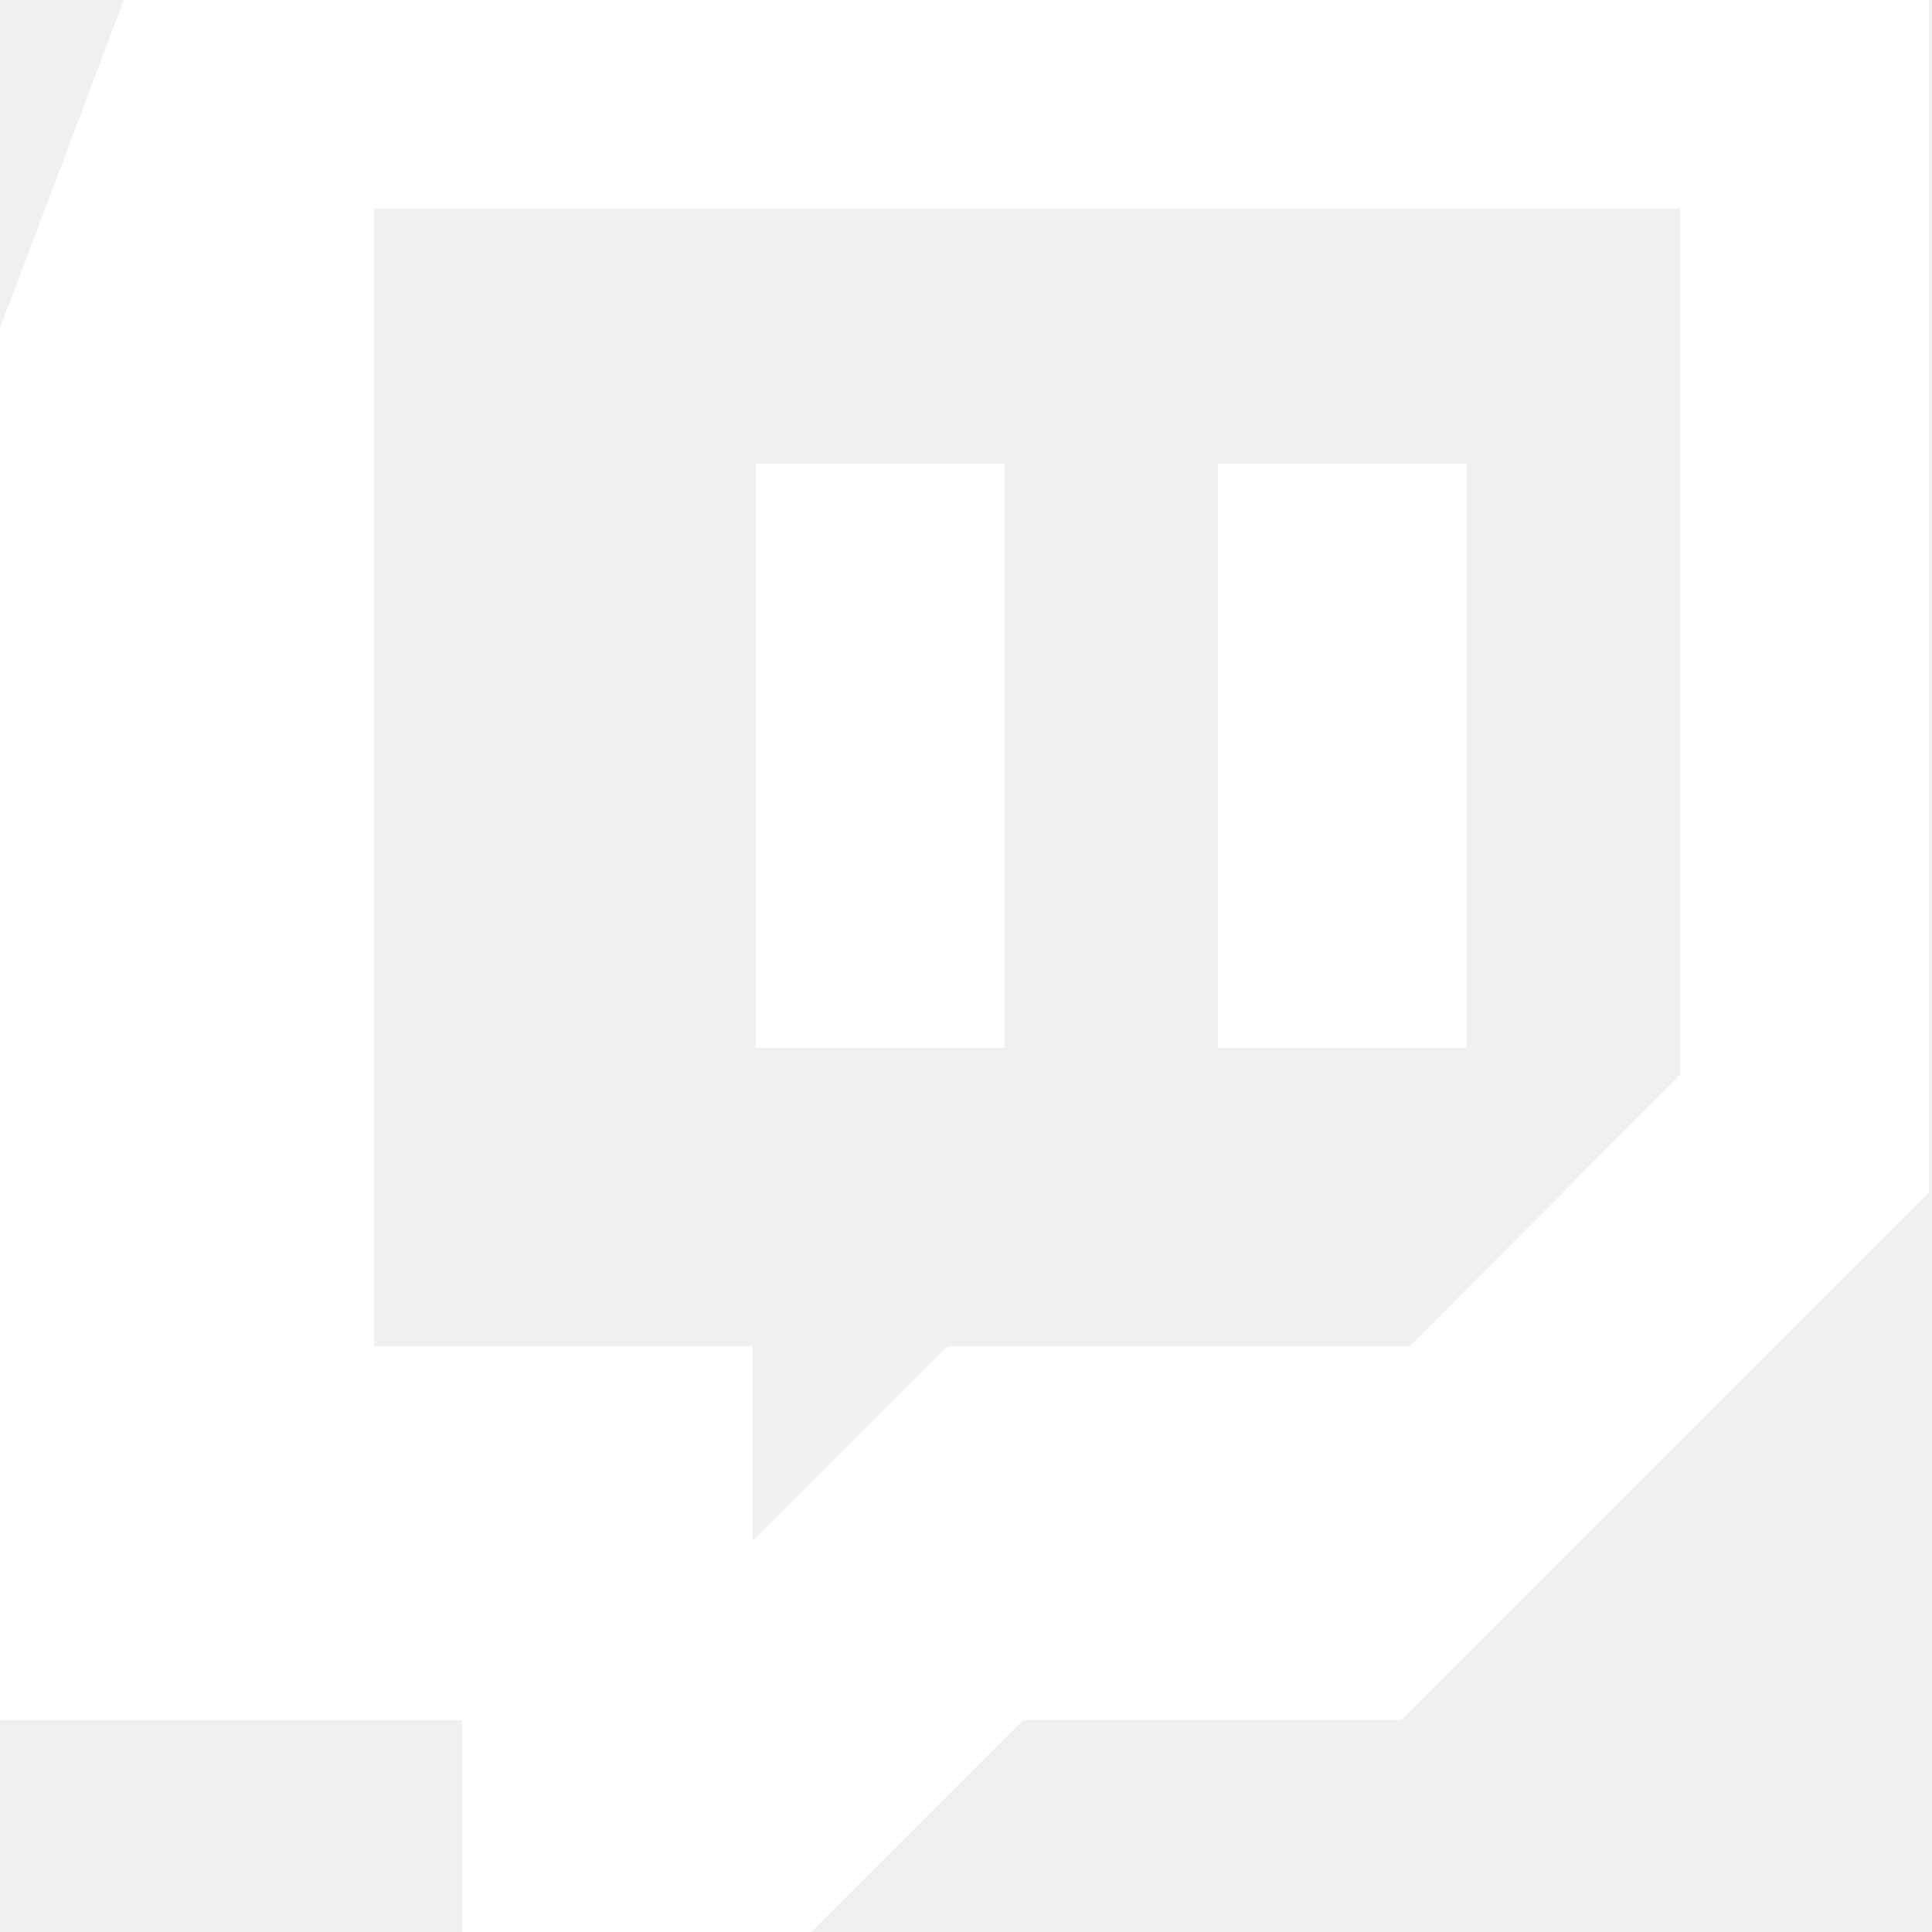
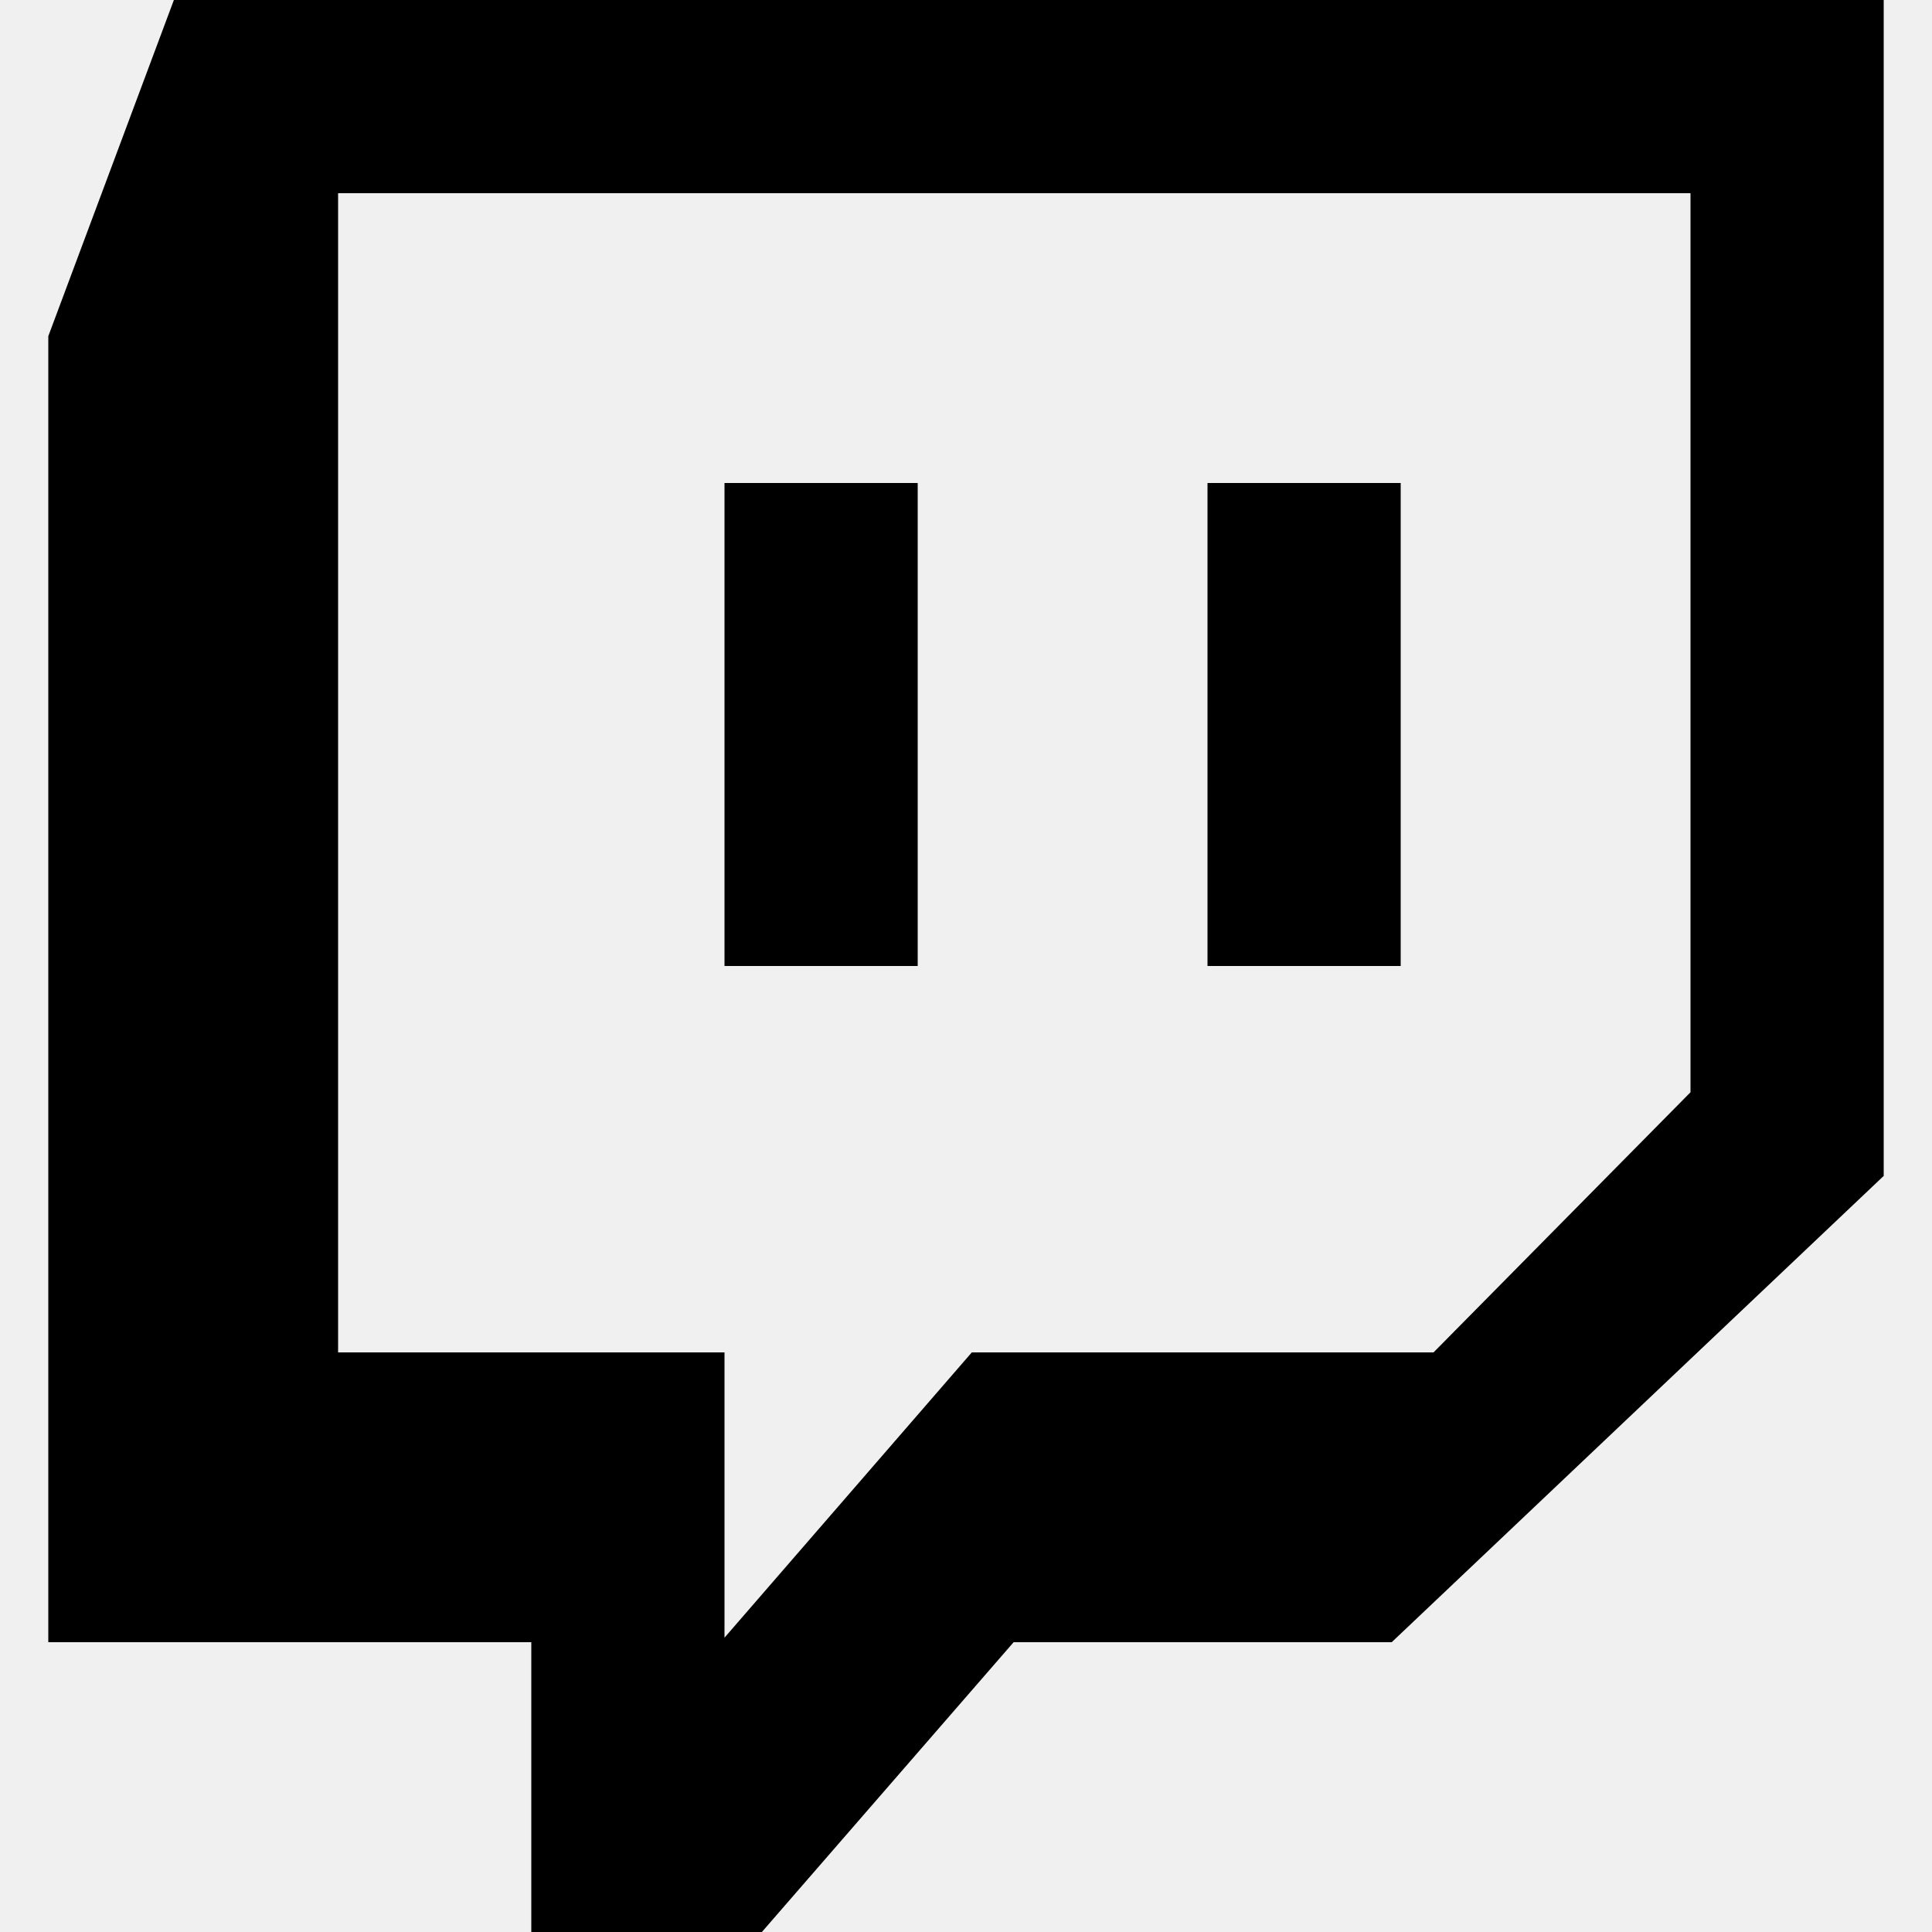
- <svg xmlns="http://www.w3.org/2000/svg" fill="#ffffff" width="800px" height="800px" viewBox="-0.5 0 24 24" stroke="#ffffff">
-   <g id="SVGRepo_bgCarrier" stroke-width="0" />
-   <g id="SVGRepo_tracerCarrier" stroke-linecap="round" stroke-linejoin="round" />
-   <g id="SVGRepo_iconCarrier">
-     <path d="m11.481 6.259v6.259h-2.091v-6.259zm5.74 0v6.259h-2.091v-6.259zm0 10.962 3.649-3.663v-11.467h-17.221v15.13h4.702v3.13l3.13-3.13zm5.74-17.221v14.61l-6.259 6.259h-4.702l-3.13 3.13h-3.13v-3.129h-5.74v-16.702l1.572-4.168z" />
+ <svg xmlns="http://www.w3.org/2000/svg" width="800px" height="800px" viewBox="-0.5 0 20 20" version="1.1">
+   <defs>
+ 
+ </defs>
+   <g id="Page-1" stroke="none" stroke-width="1" fill="none" fill-rule="evenodd">
+     <g id="Dribbble-Light-Preview" transform="translate(-141, -7399)" fill="#000000">
+       <g id="icons" transform="translate(56, 160)">
+         <path d="M97,7249 L99,7249 L99,7244 L97,7244 L97,7249 Z M92,7249 L94,7249 L94,7244 L92,7244 L92,7249 Z M102,7250.307 L102,7241 L88,7241 L88,7253 L92,7253 L92,7255.953 L94.56,7253 L99.34,7253 L102,7250.307 Z M98.907,7256 L94.993,7256 L92.387,7259 L90,7259 L90,7256 L85,7256 L85,7242.48 L86.3,7239 L104,7239 L104,7251.173 L98.907,7256 Z" id="twitch-[#182]">
+ 
+ </path>
+       </g>
+     </g>
  </g>
</svg>
